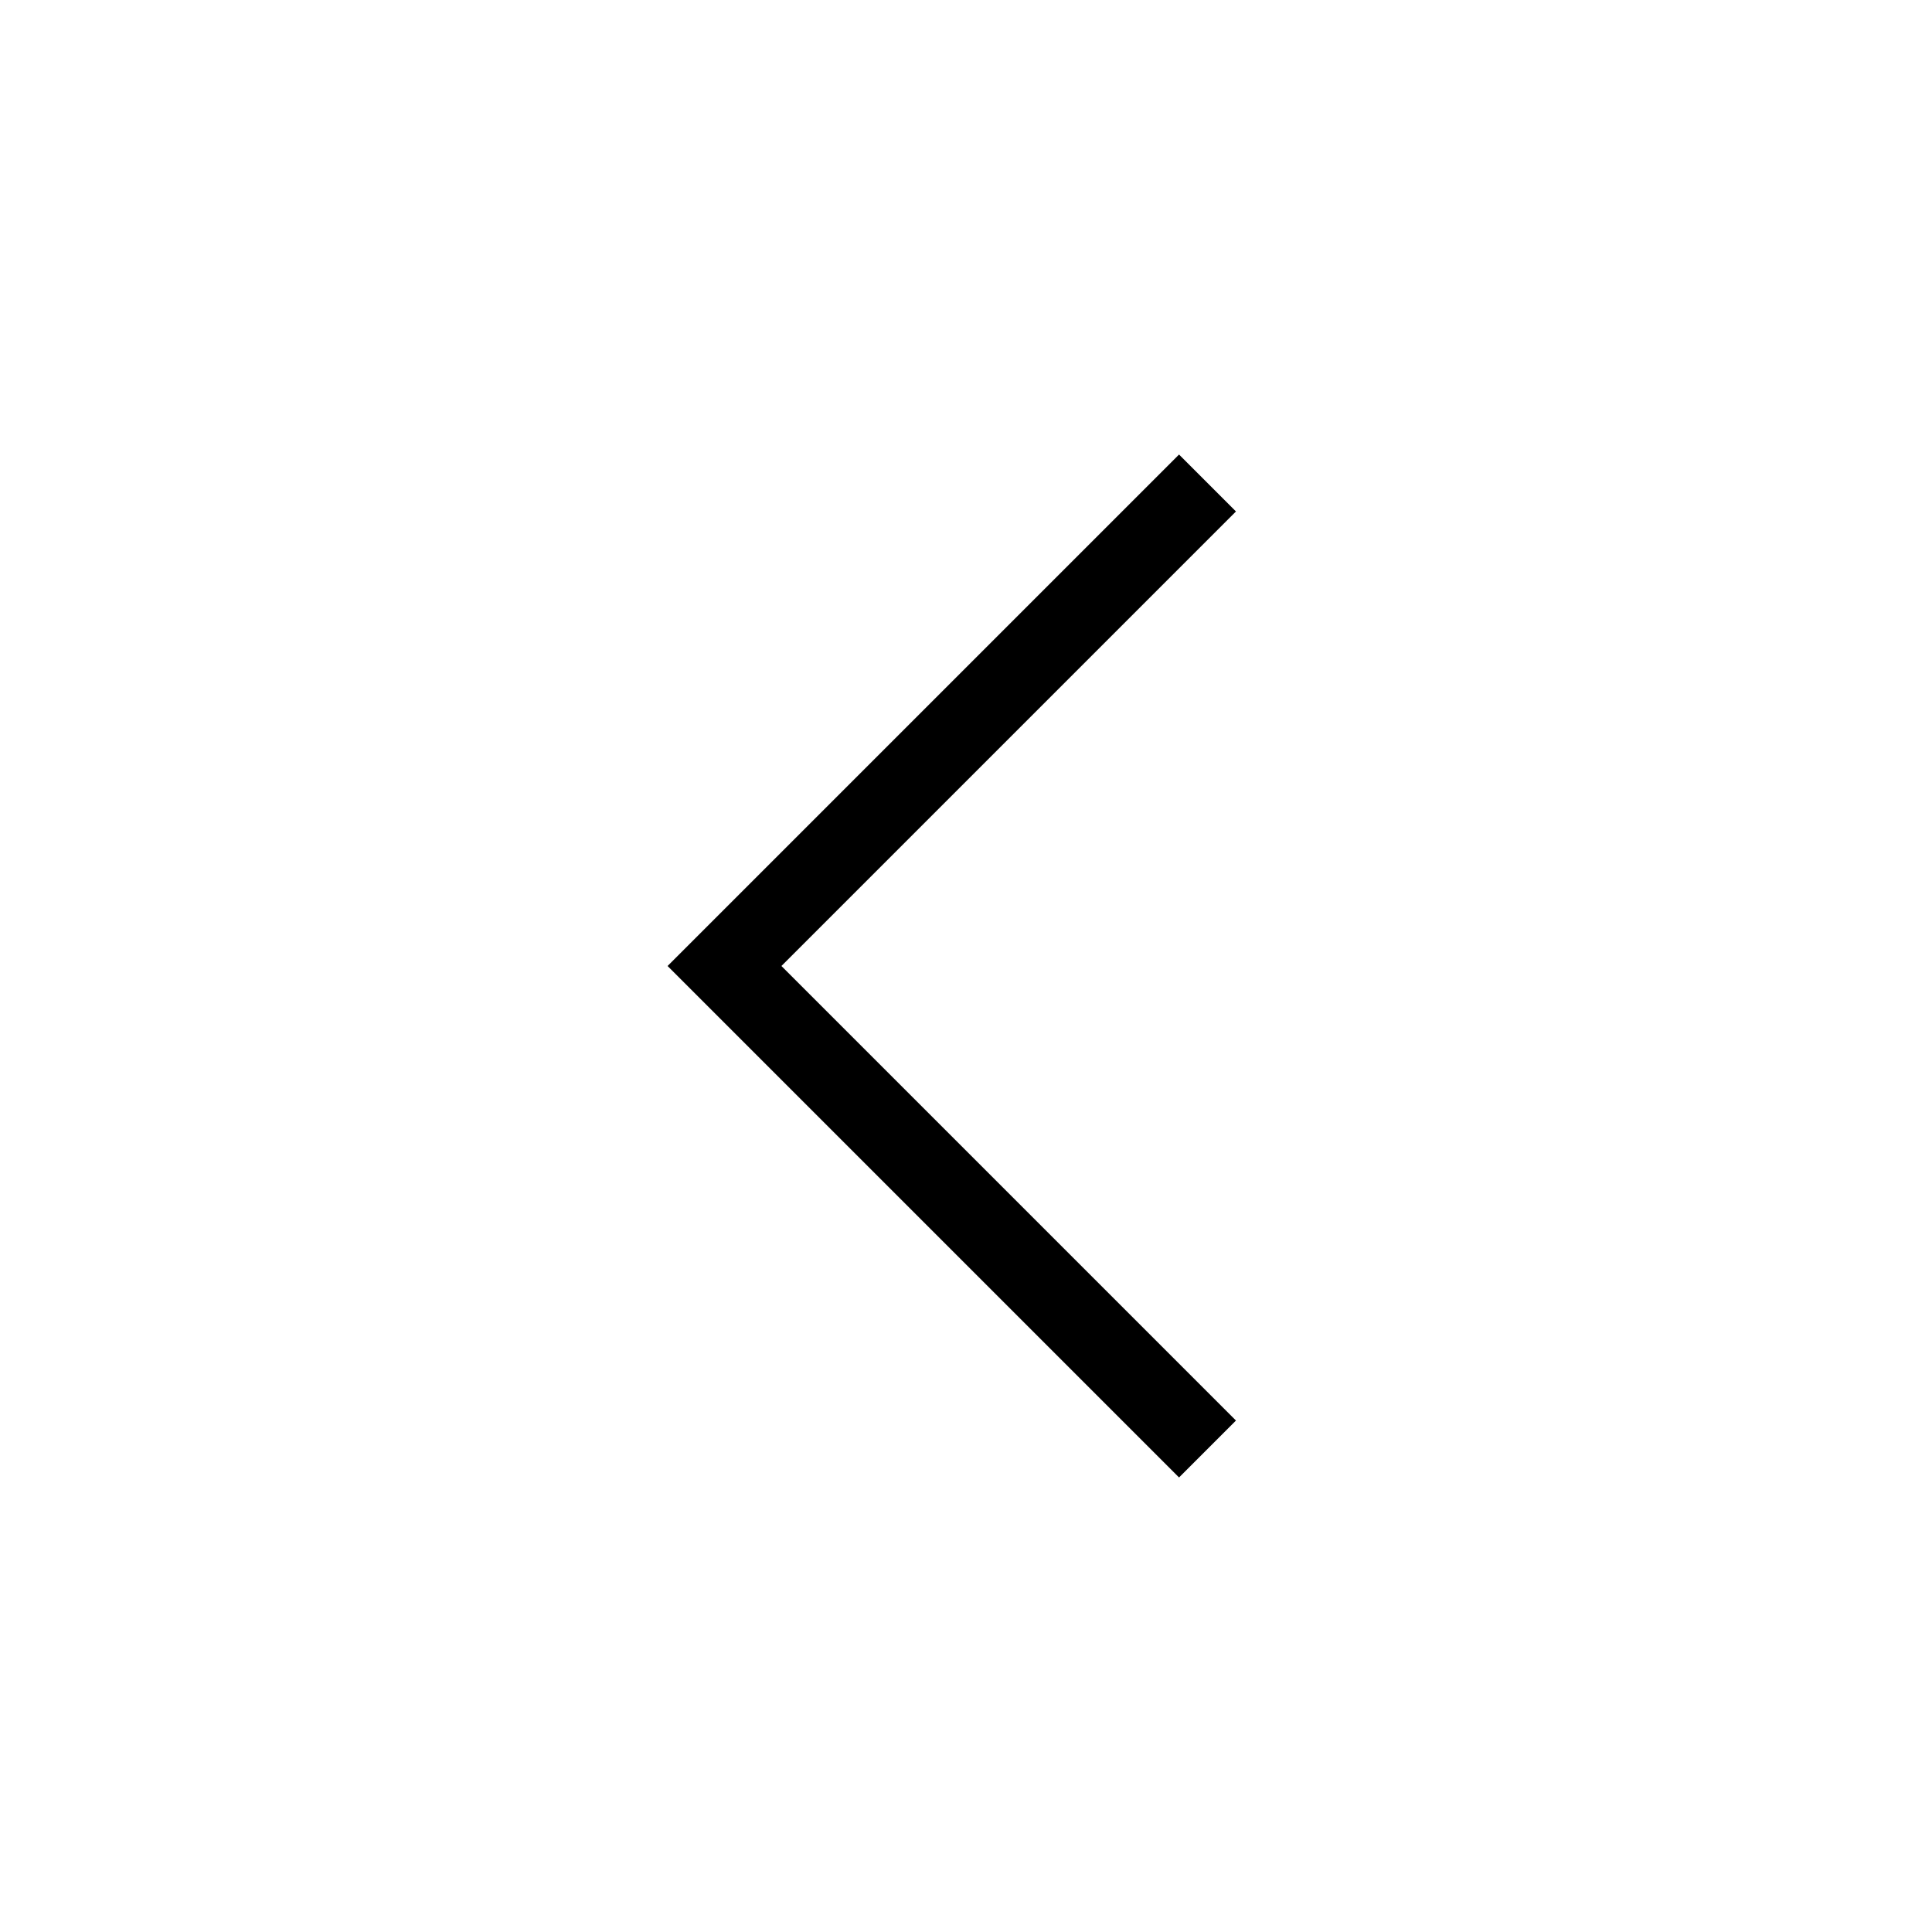
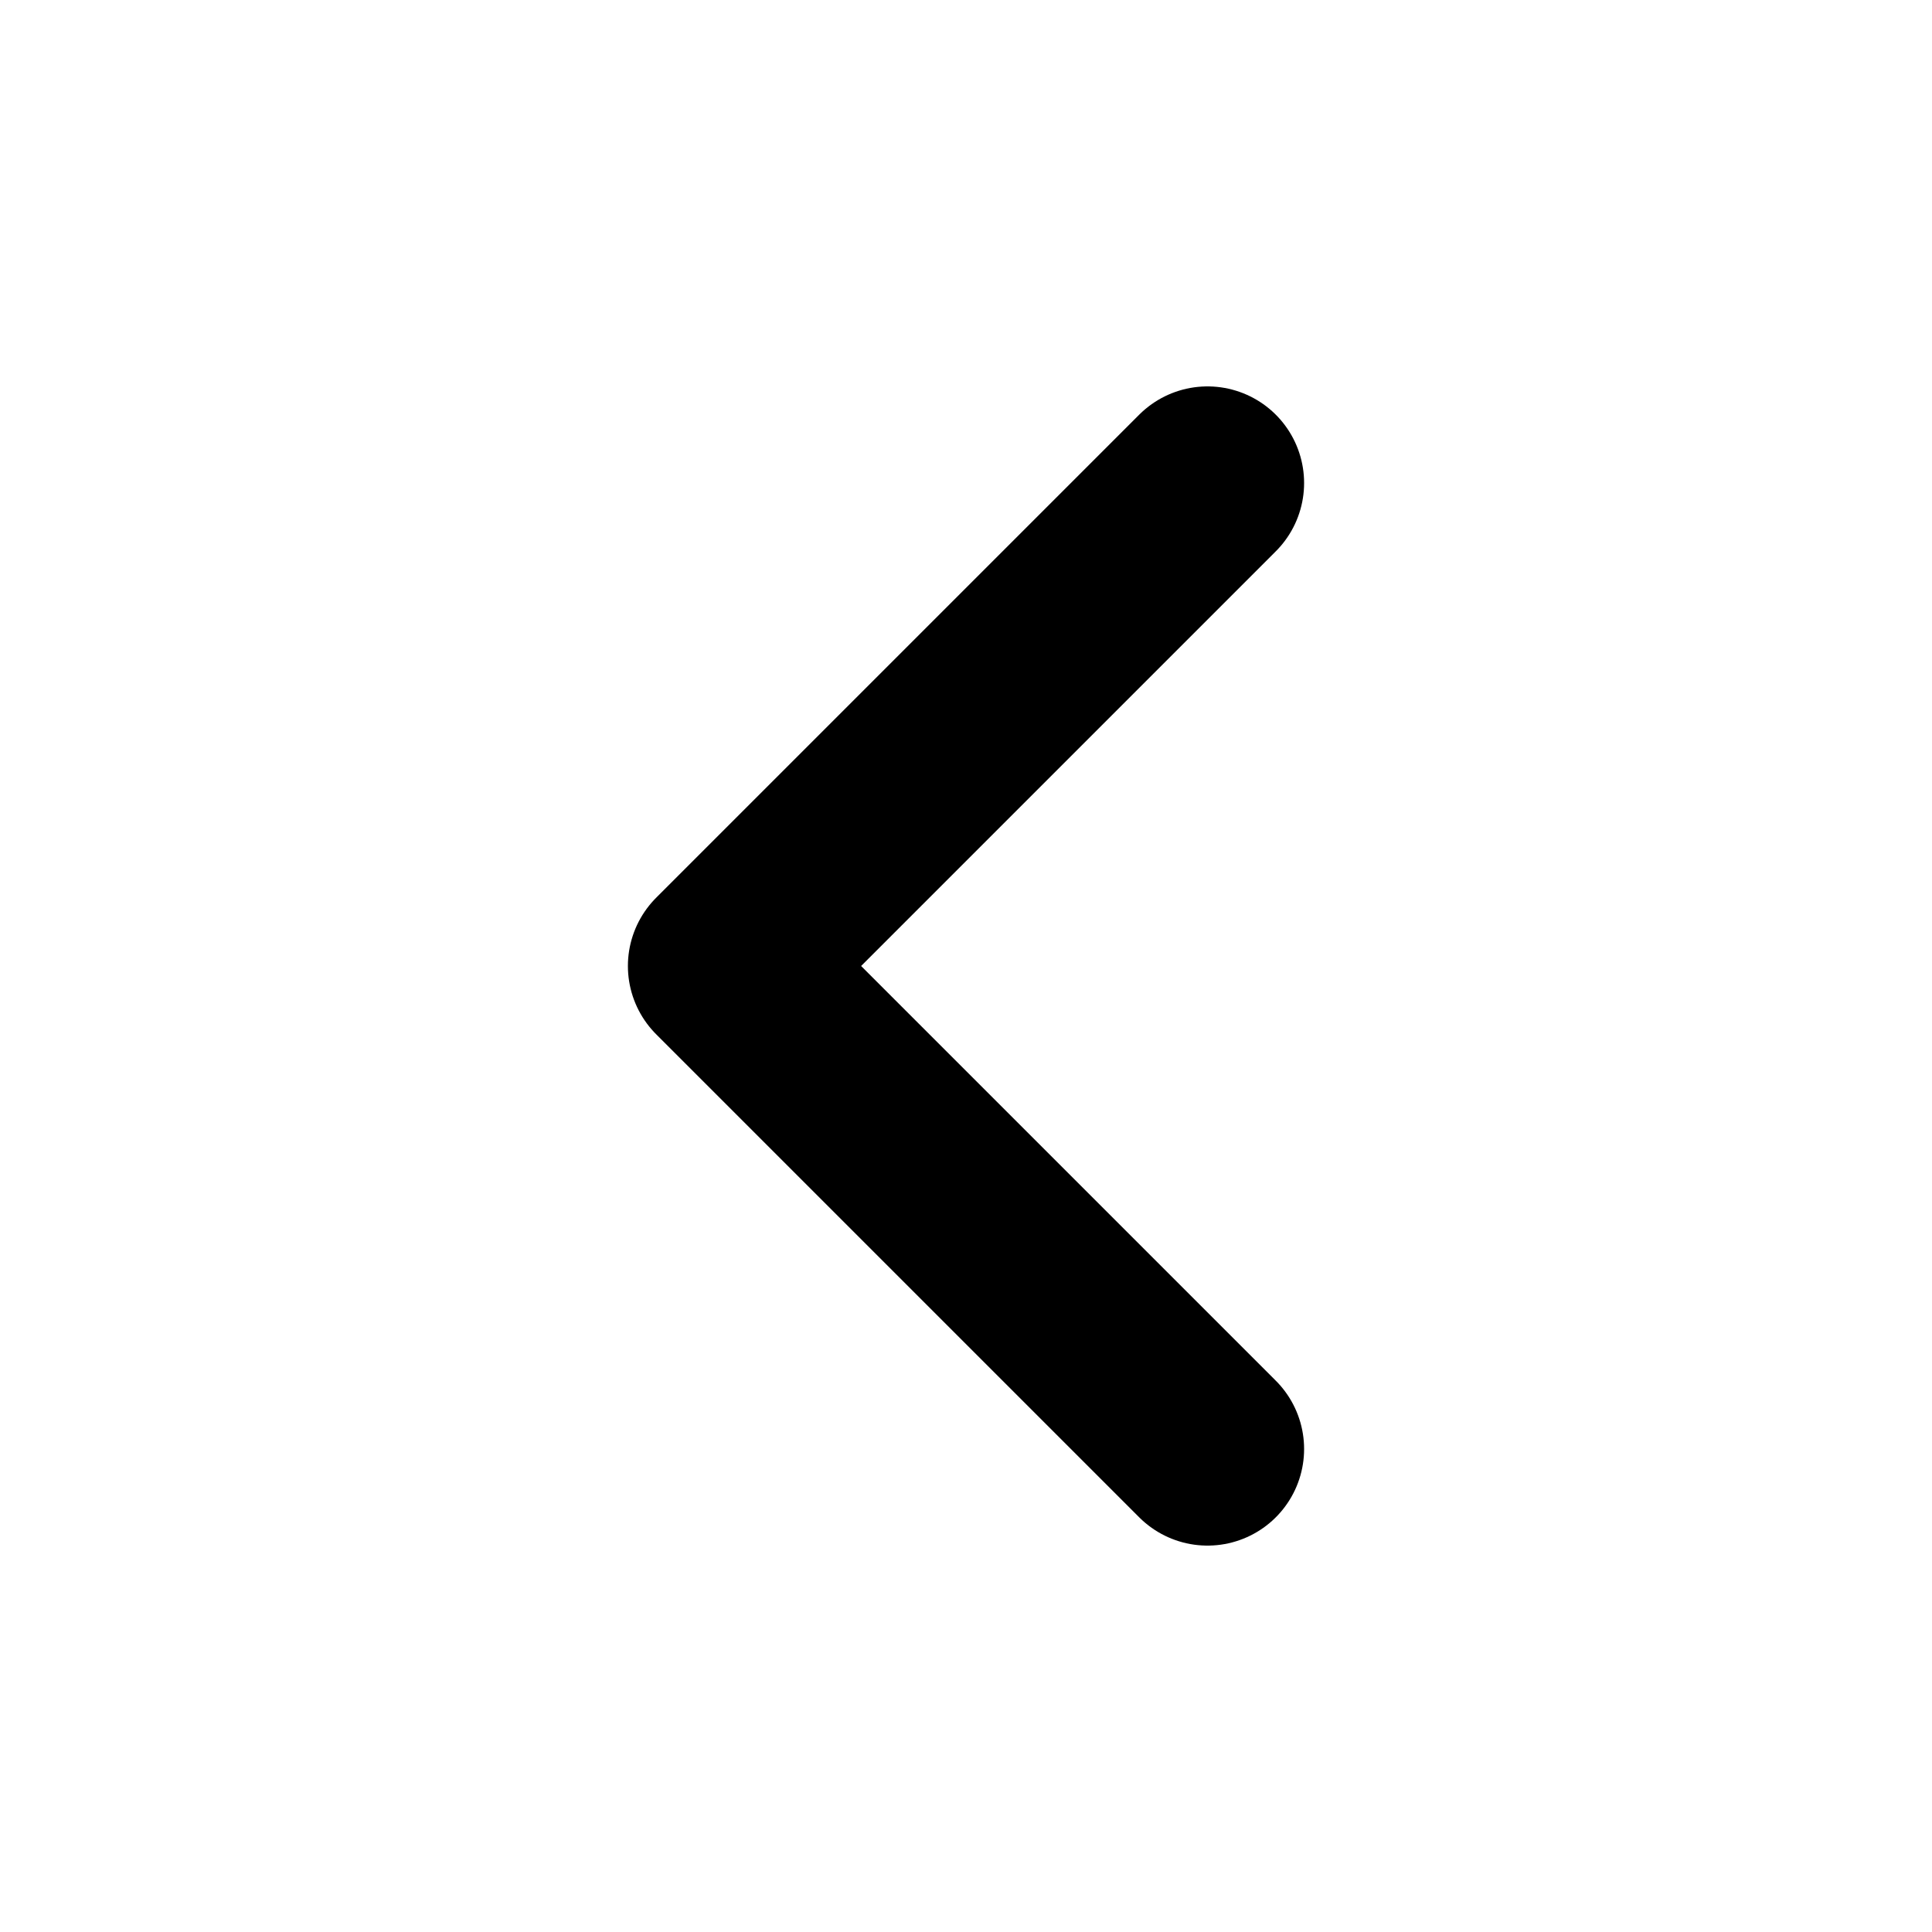
- <svg width="18" height="18" viewBox="0 0 24 24" aria-hidden="true">
-   <path d="M15 18l-6-6 6-6" fill="none" stroke="currentColor" strokeLinecap="round" strokeLinejoin="round" strokeWidth="2.4" />
+ <svg xmlns="http://www.w3.org/2000/svg" viewBox="0 0 24 24" fill="none" aria-hidden="true">
+   <path d="M15 18l-6-6 6-6" stroke="currentColor" stroke-linecap="round" stroke-linejoin="round" stroke-width="2.4" />
</svg>
